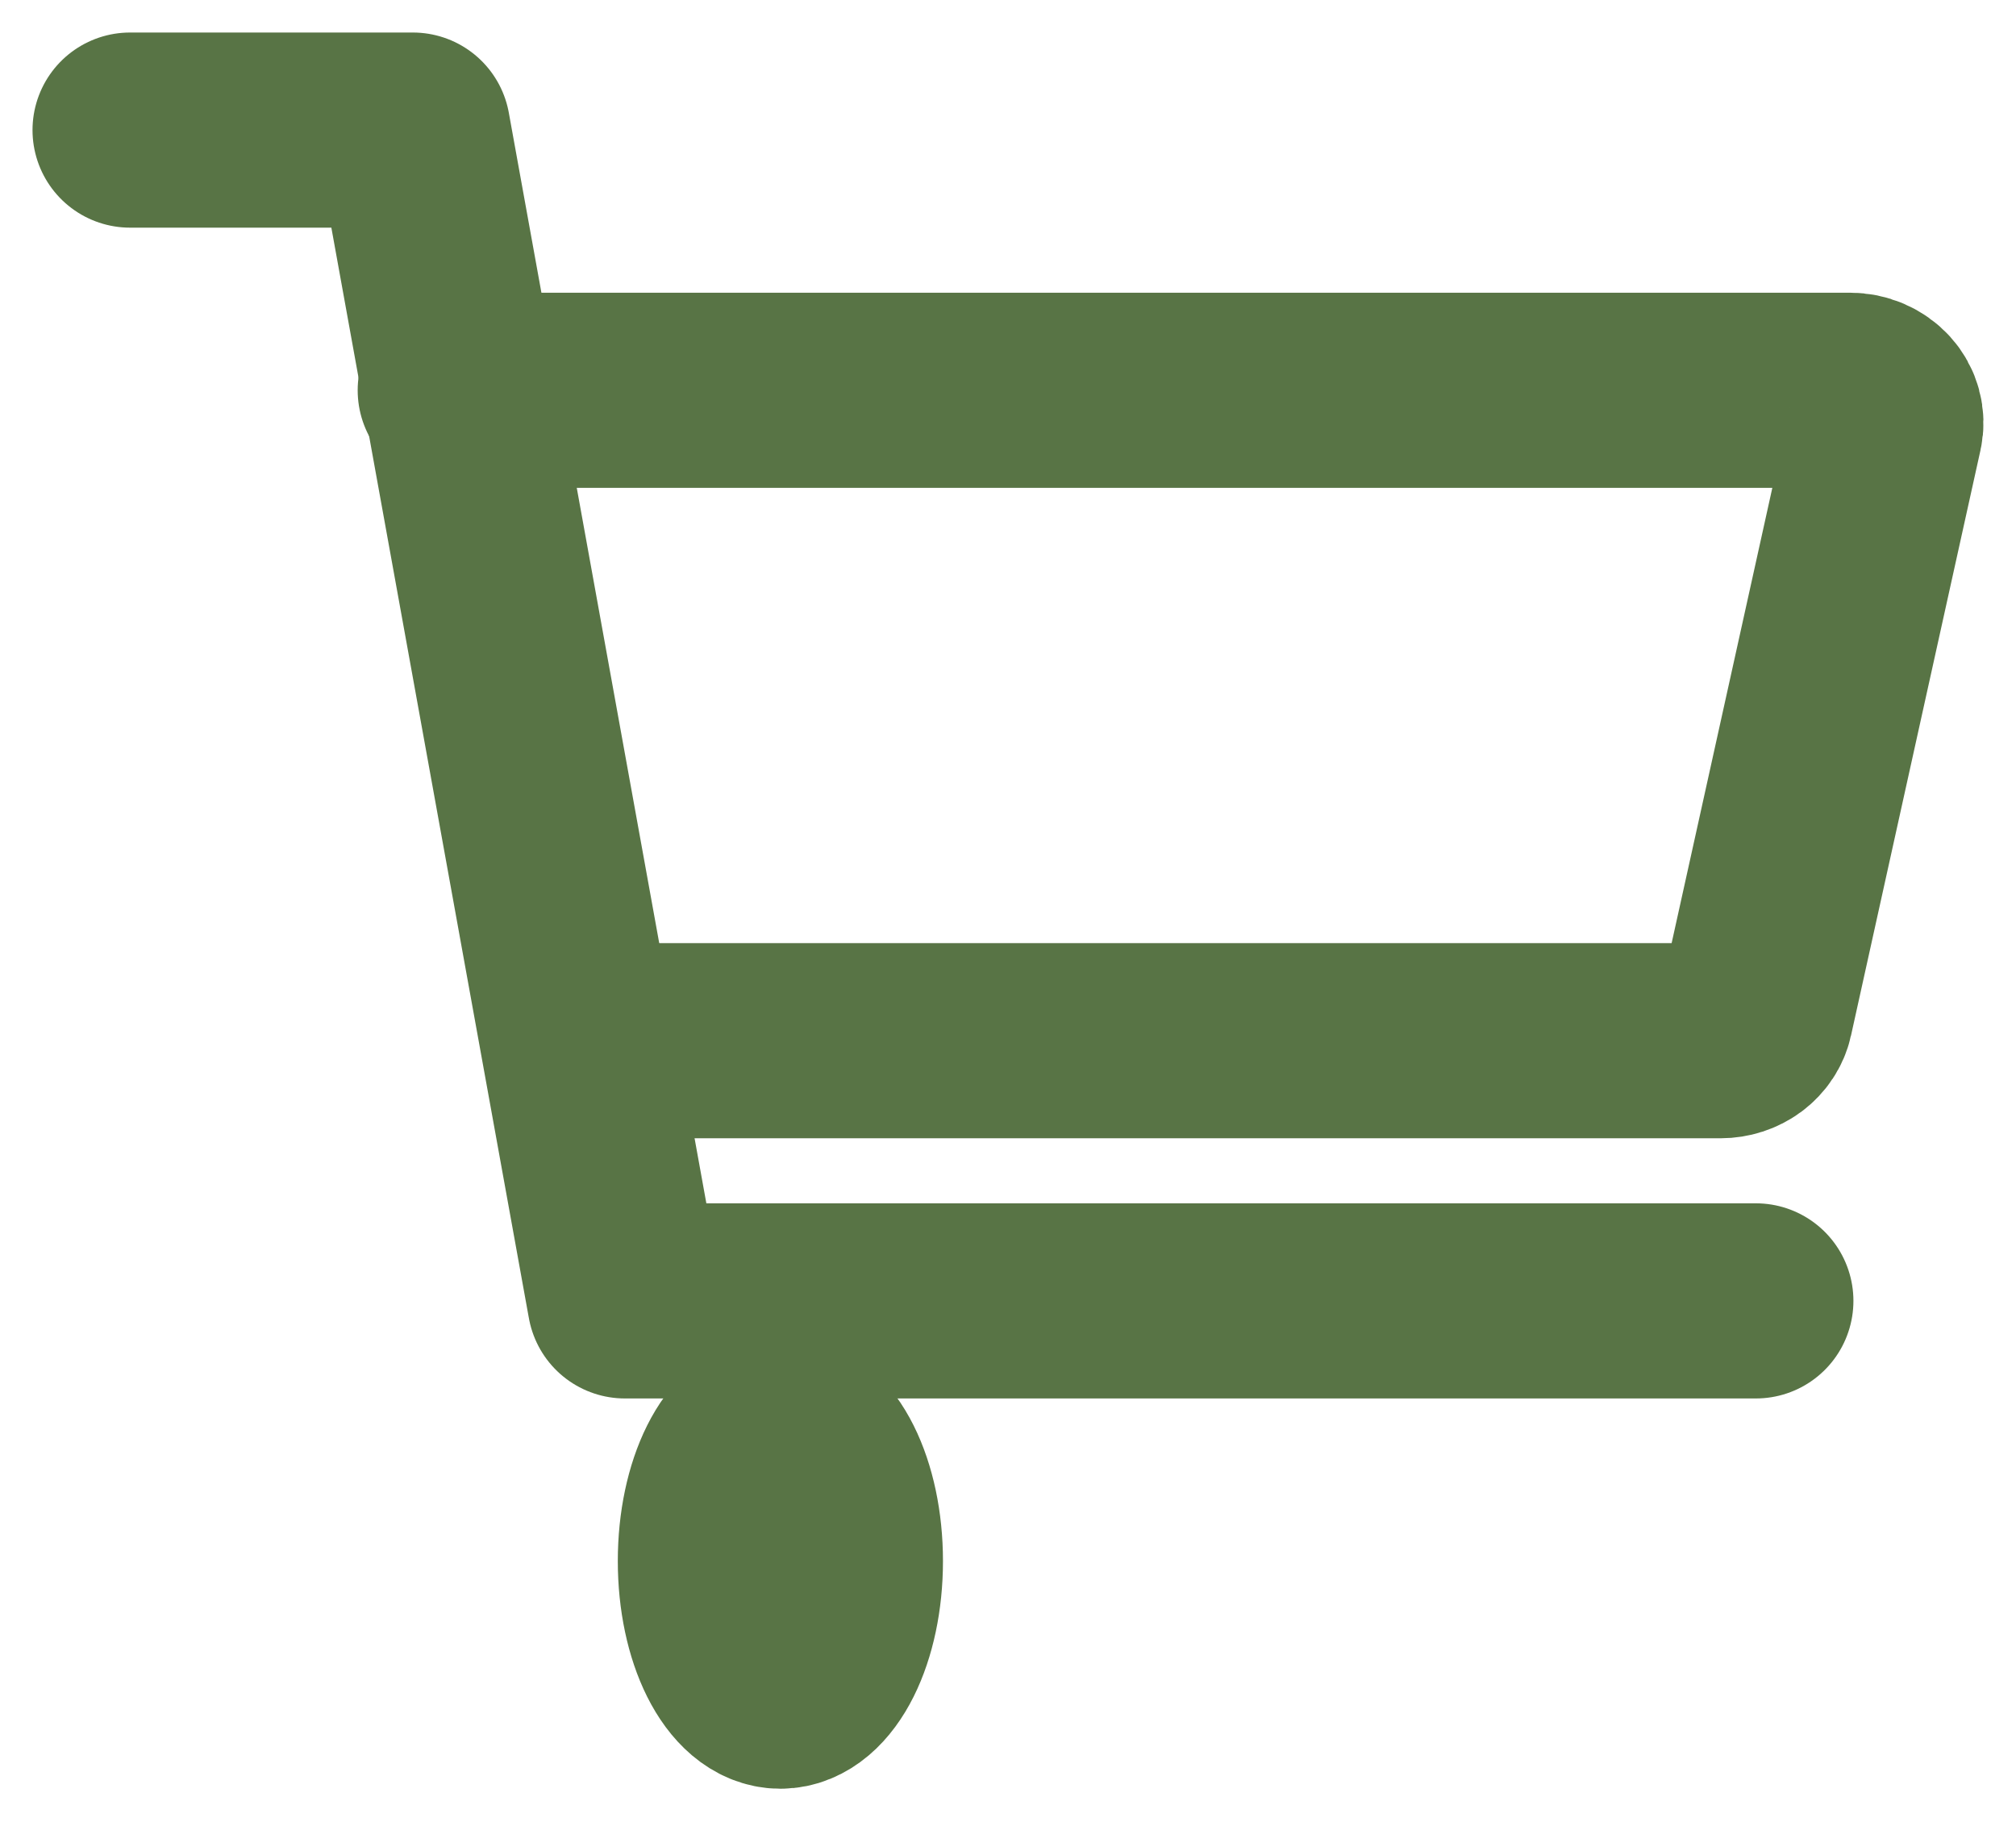
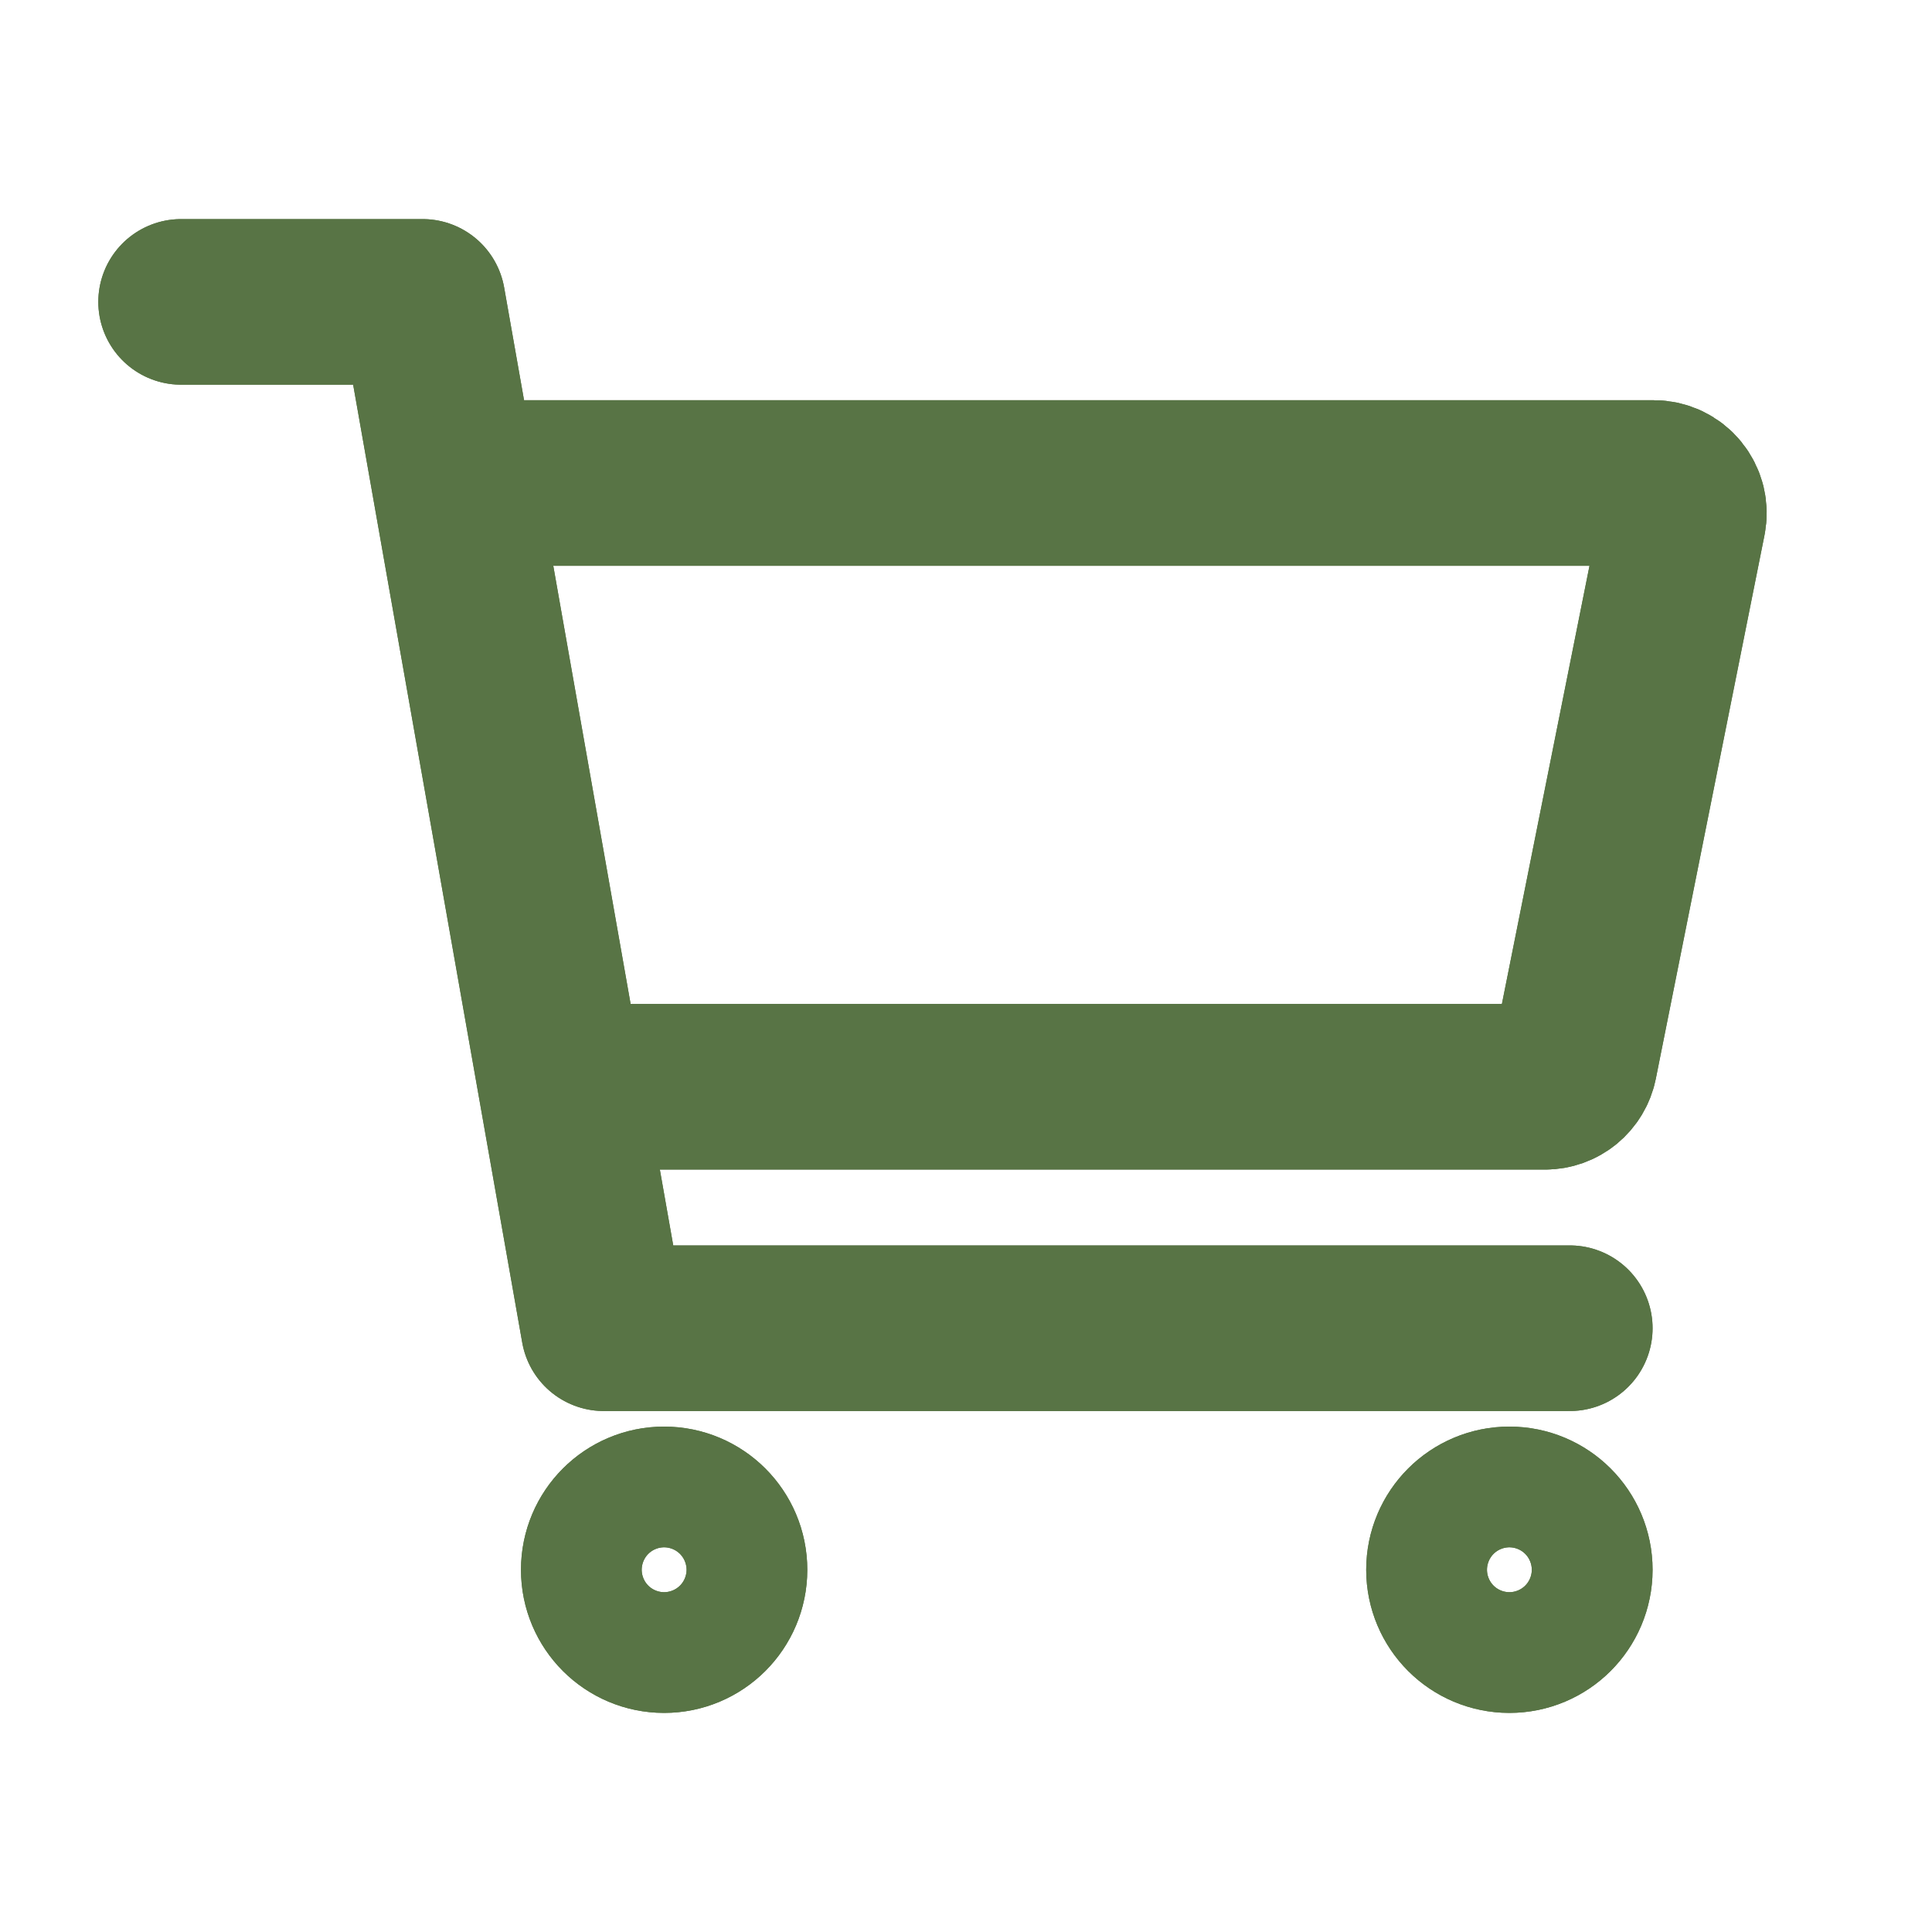
- <svg xmlns="http://www.w3.org/2000/svg" width="31" height="28" viewBox="0 0 31 28" fill="none">
-   <path d="M12 26C12.552 26 13 25.105 13 24C13 22.895 12.552 22 12 22C11.448 22 11 22.895 11 24C11 25.105 11.448 26 12 26Z" stroke="#587445" stroke-width="3" stroke-linecap="round" stroke-linejoin="round" />
-   <path d="M2 2H6.348L9.609 20H27" stroke="#587445" stroke-width="3" stroke-linecap="round" stroke-linejoin="round" />
-   <path d="M9.212 16H26.456C26.584 16 26.707 15.96 26.806 15.887C26.905 15.813 26.973 15.711 26.998 15.598L28.989 6.598C29.005 6.526 29.003 6.451 28.983 6.379C28.964 6.307 28.927 6.24 28.875 6.183C28.823 6.126 28.757 6.08 28.683 6.048C28.609 6.016 28.528 6 28.447 6H7" stroke="#587445" stroke-width="3" stroke-linecap="round" stroke-linejoin="round" />
+ <svg xmlns="http://www.w3.org/2000/svg" width="35" height="35" viewBox="0 0 35 35" fill="none">
+   <path d="M12.031 29.531C12.635 29.531 13.125 29.042 13.125 28.438C13.125 27.833 12.635 27.344 12.031 27.344C11.427 27.344 10.938 27.833 10.938 28.438C10.938 29.042 11.427 29.531 12.031 29.531Z" stroke="#587445" stroke-width="3" stroke-linecap="round" stroke-linejoin="round" />
+   <path d="M27.344 29.531C27.948 29.531 28.438 29.042 28.438 28.438C28.438 27.833 27.948 27.344 27.344 27.344C26.74 27.344 26.25 27.833 26.25 28.438C26.25 29.042 26.74 29.531 27.344 29.531Z" stroke="#587445" stroke-width="3" stroke-linecap="round" stroke-linejoin="round" />
+   <path d="M3.281 5.469H7.656L10.938 24.062H28.438" stroke="#587445" stroke-width="3" stroke-linecap="round" stroke-linejoin="round" />
+   <path d="M10.938 19.688H27.989C28.116 19.688 28.238 19.644 28.336 19.564C28.434 19.483 28.501 19.372 28.526 19.248L30.494 9.404C30.51 9.325 30.508 9.243 30.489 9.164C30.469 9.086 30.432 9.013 30.381 8.95C30.33 8.887 30.265 8.837 30.192 8.802C30.119 8.768 30.039 8.75 29.958 8.75H8.75" stroke="#587445" stroke-width="3" stroke-linecap="round" stroke-linejoin="round" />
+   <path d="M12.031 29.531C12.635 29.531 13.125 29.042 13.125 28.438C13.125 27.833 12.635 27.344 12.031 27.344C11.427 27.344 10.938 27.833 10.938 28.438C10.938 29.042 11.427 29.531 12.031 29.531Z" stroke="#587445" stroke-width="3" stroke-linecap="round" stroke-linejoin="round" />
+   <path d="M27.344 29.531C27.948 29.531 28.438 29.042 28.438 28.438C28.438 27.833 27.948 27.344 27.344 27.344C26.74 27.344 26.25 27.833 26.25 28.438C26.25 29.042 26.74 29.531 27.344 29.531Z" stroke="#587445" stroke-width="3" stroke-linecap="round" stroke-linejoin="round" />
+   <path d="M3.281 5.469H7.656L10.938 24.062H28.438" stroke="#587445" stroke-width="3" stroke-linecap="round" stroke-linejoin="round" />
+   <path d="M10.938 19.688H27.989C28.116 19.688 28.238 19.644 28.336 19.564C28.434 19.483 28.501 19.372 28.526 19.248L30.494 9.404C30.51 9.325 30.508 9.243 30.489 9.164C30.469 9.086 30.432 9.013 30.381 8.95C30.33 8.887 30.265 8.837 30.192 8.802C30.119 8.768 30.039 8.75 29.958 8.75H8.75" stroke="#587445" stroke-width="3" stroke-linecap="round" stroke-linejoin="round" />
</svg>
